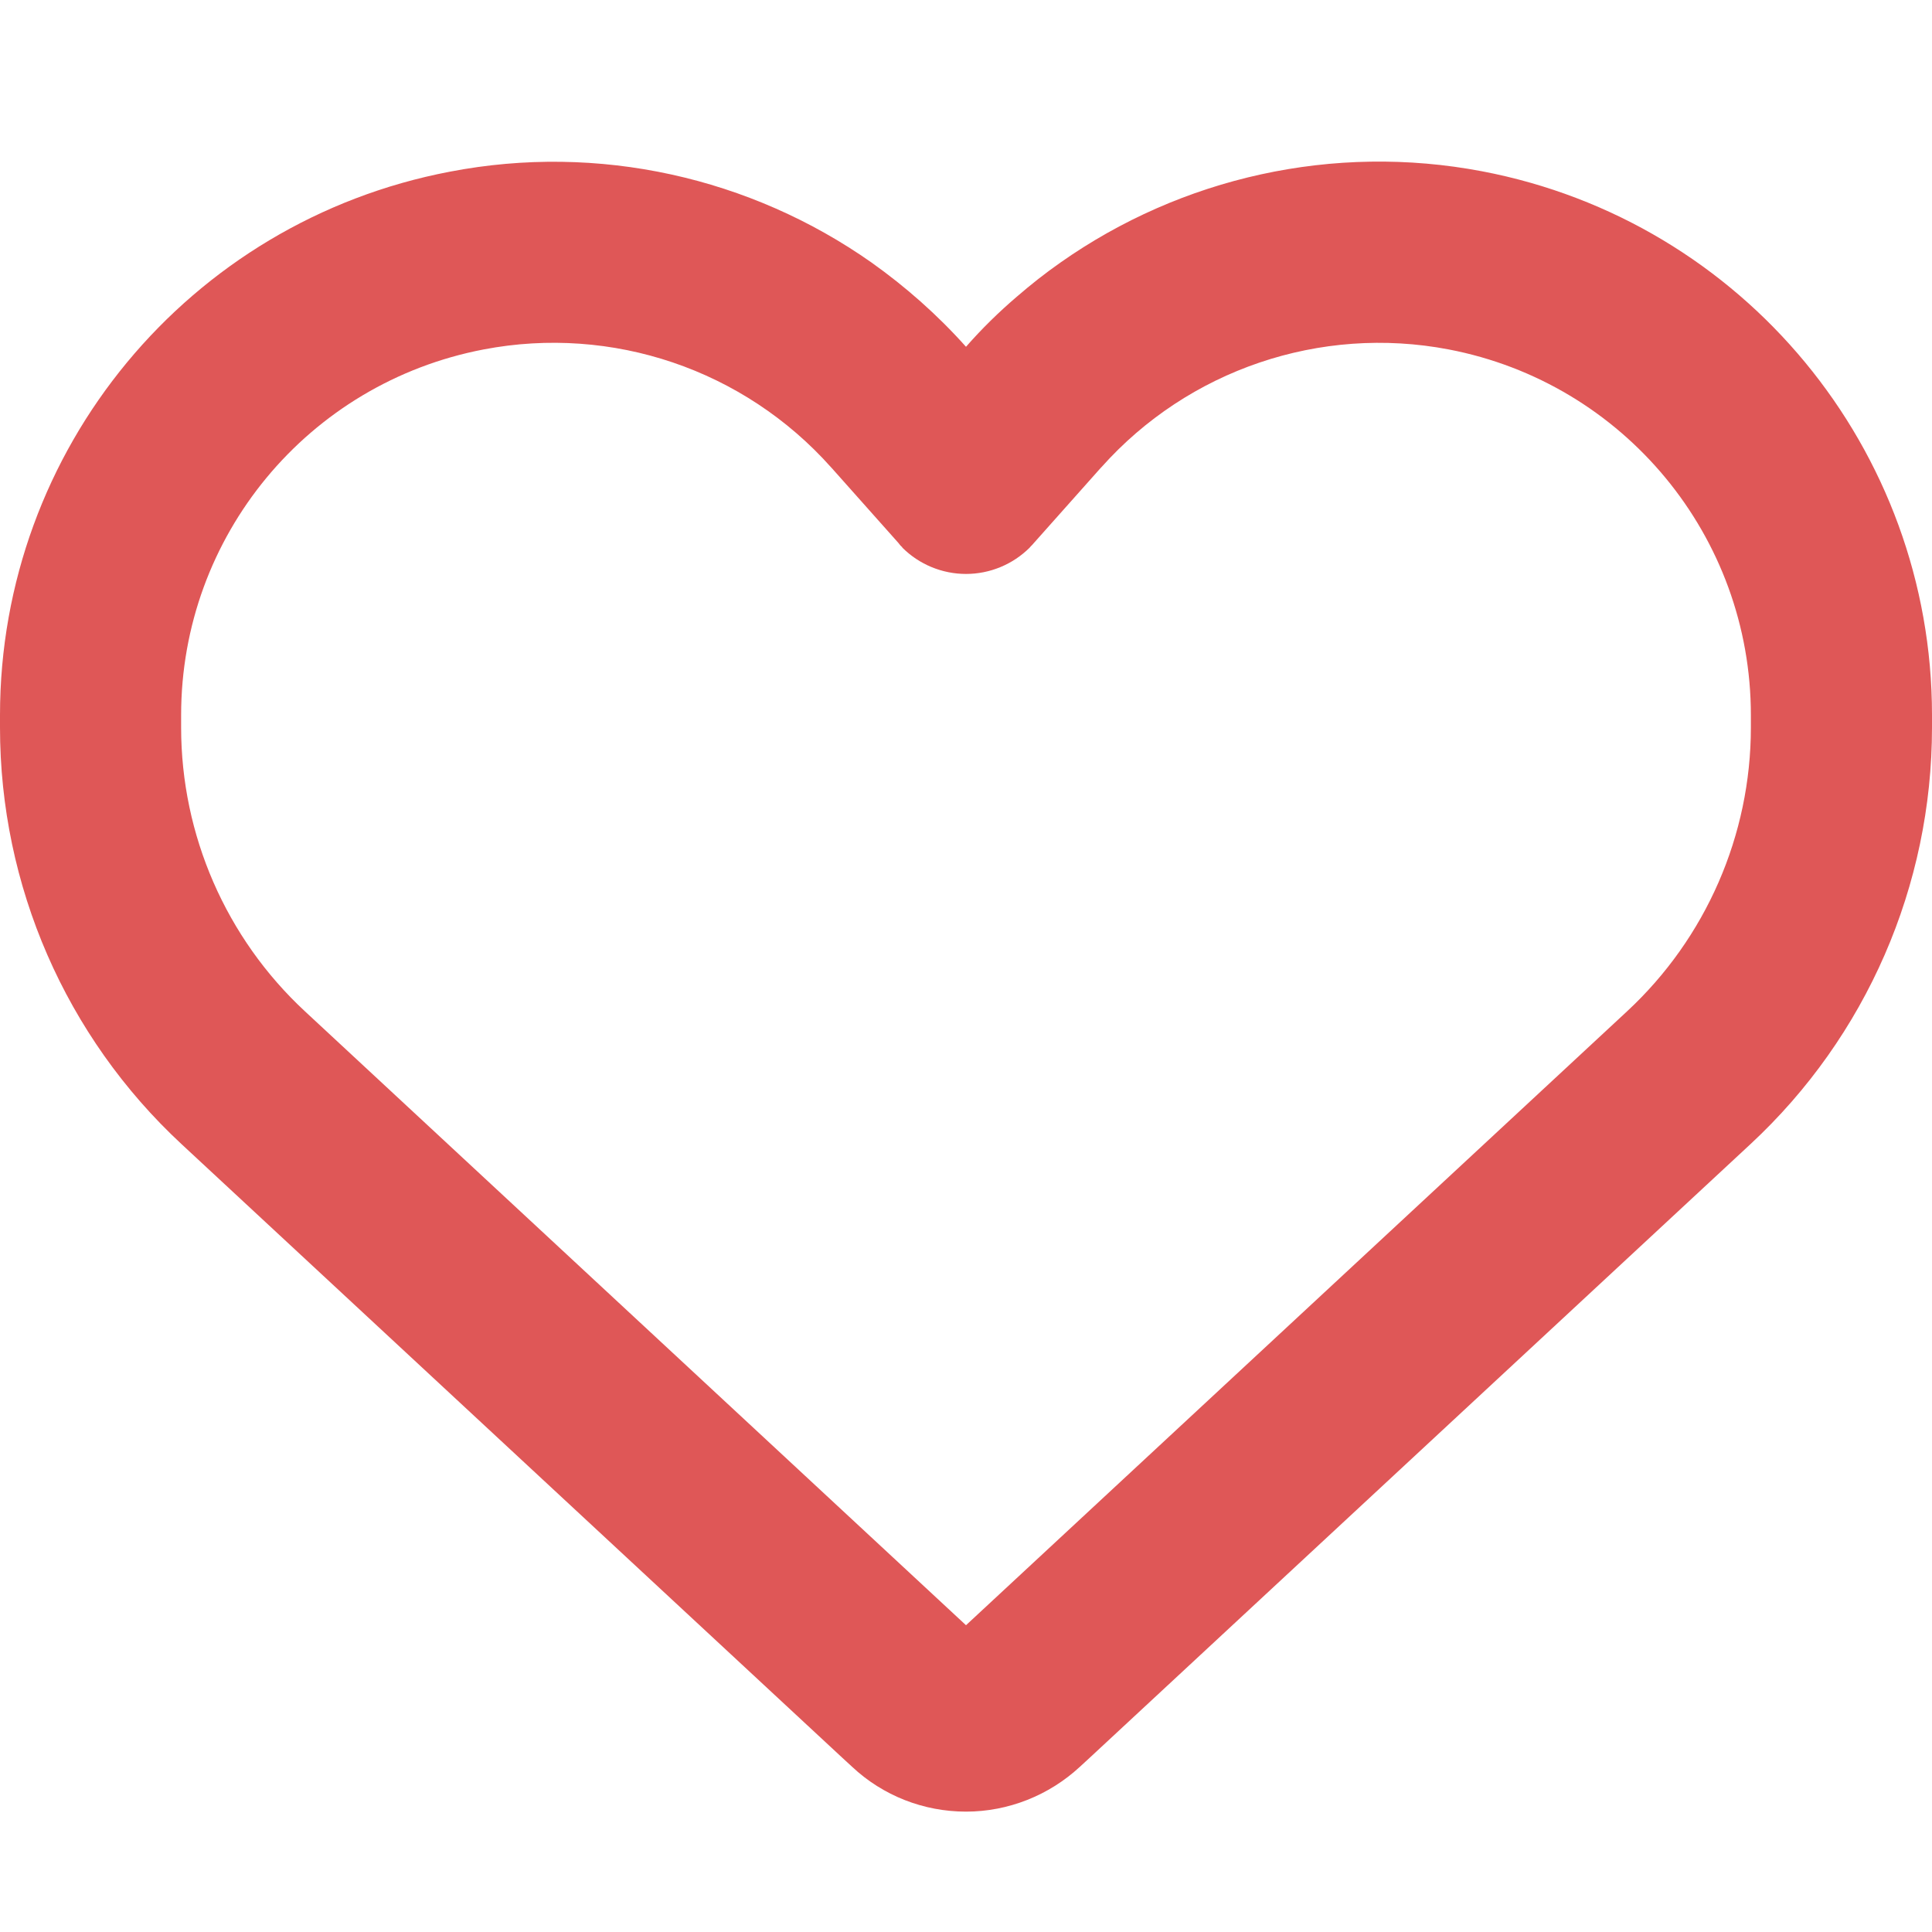
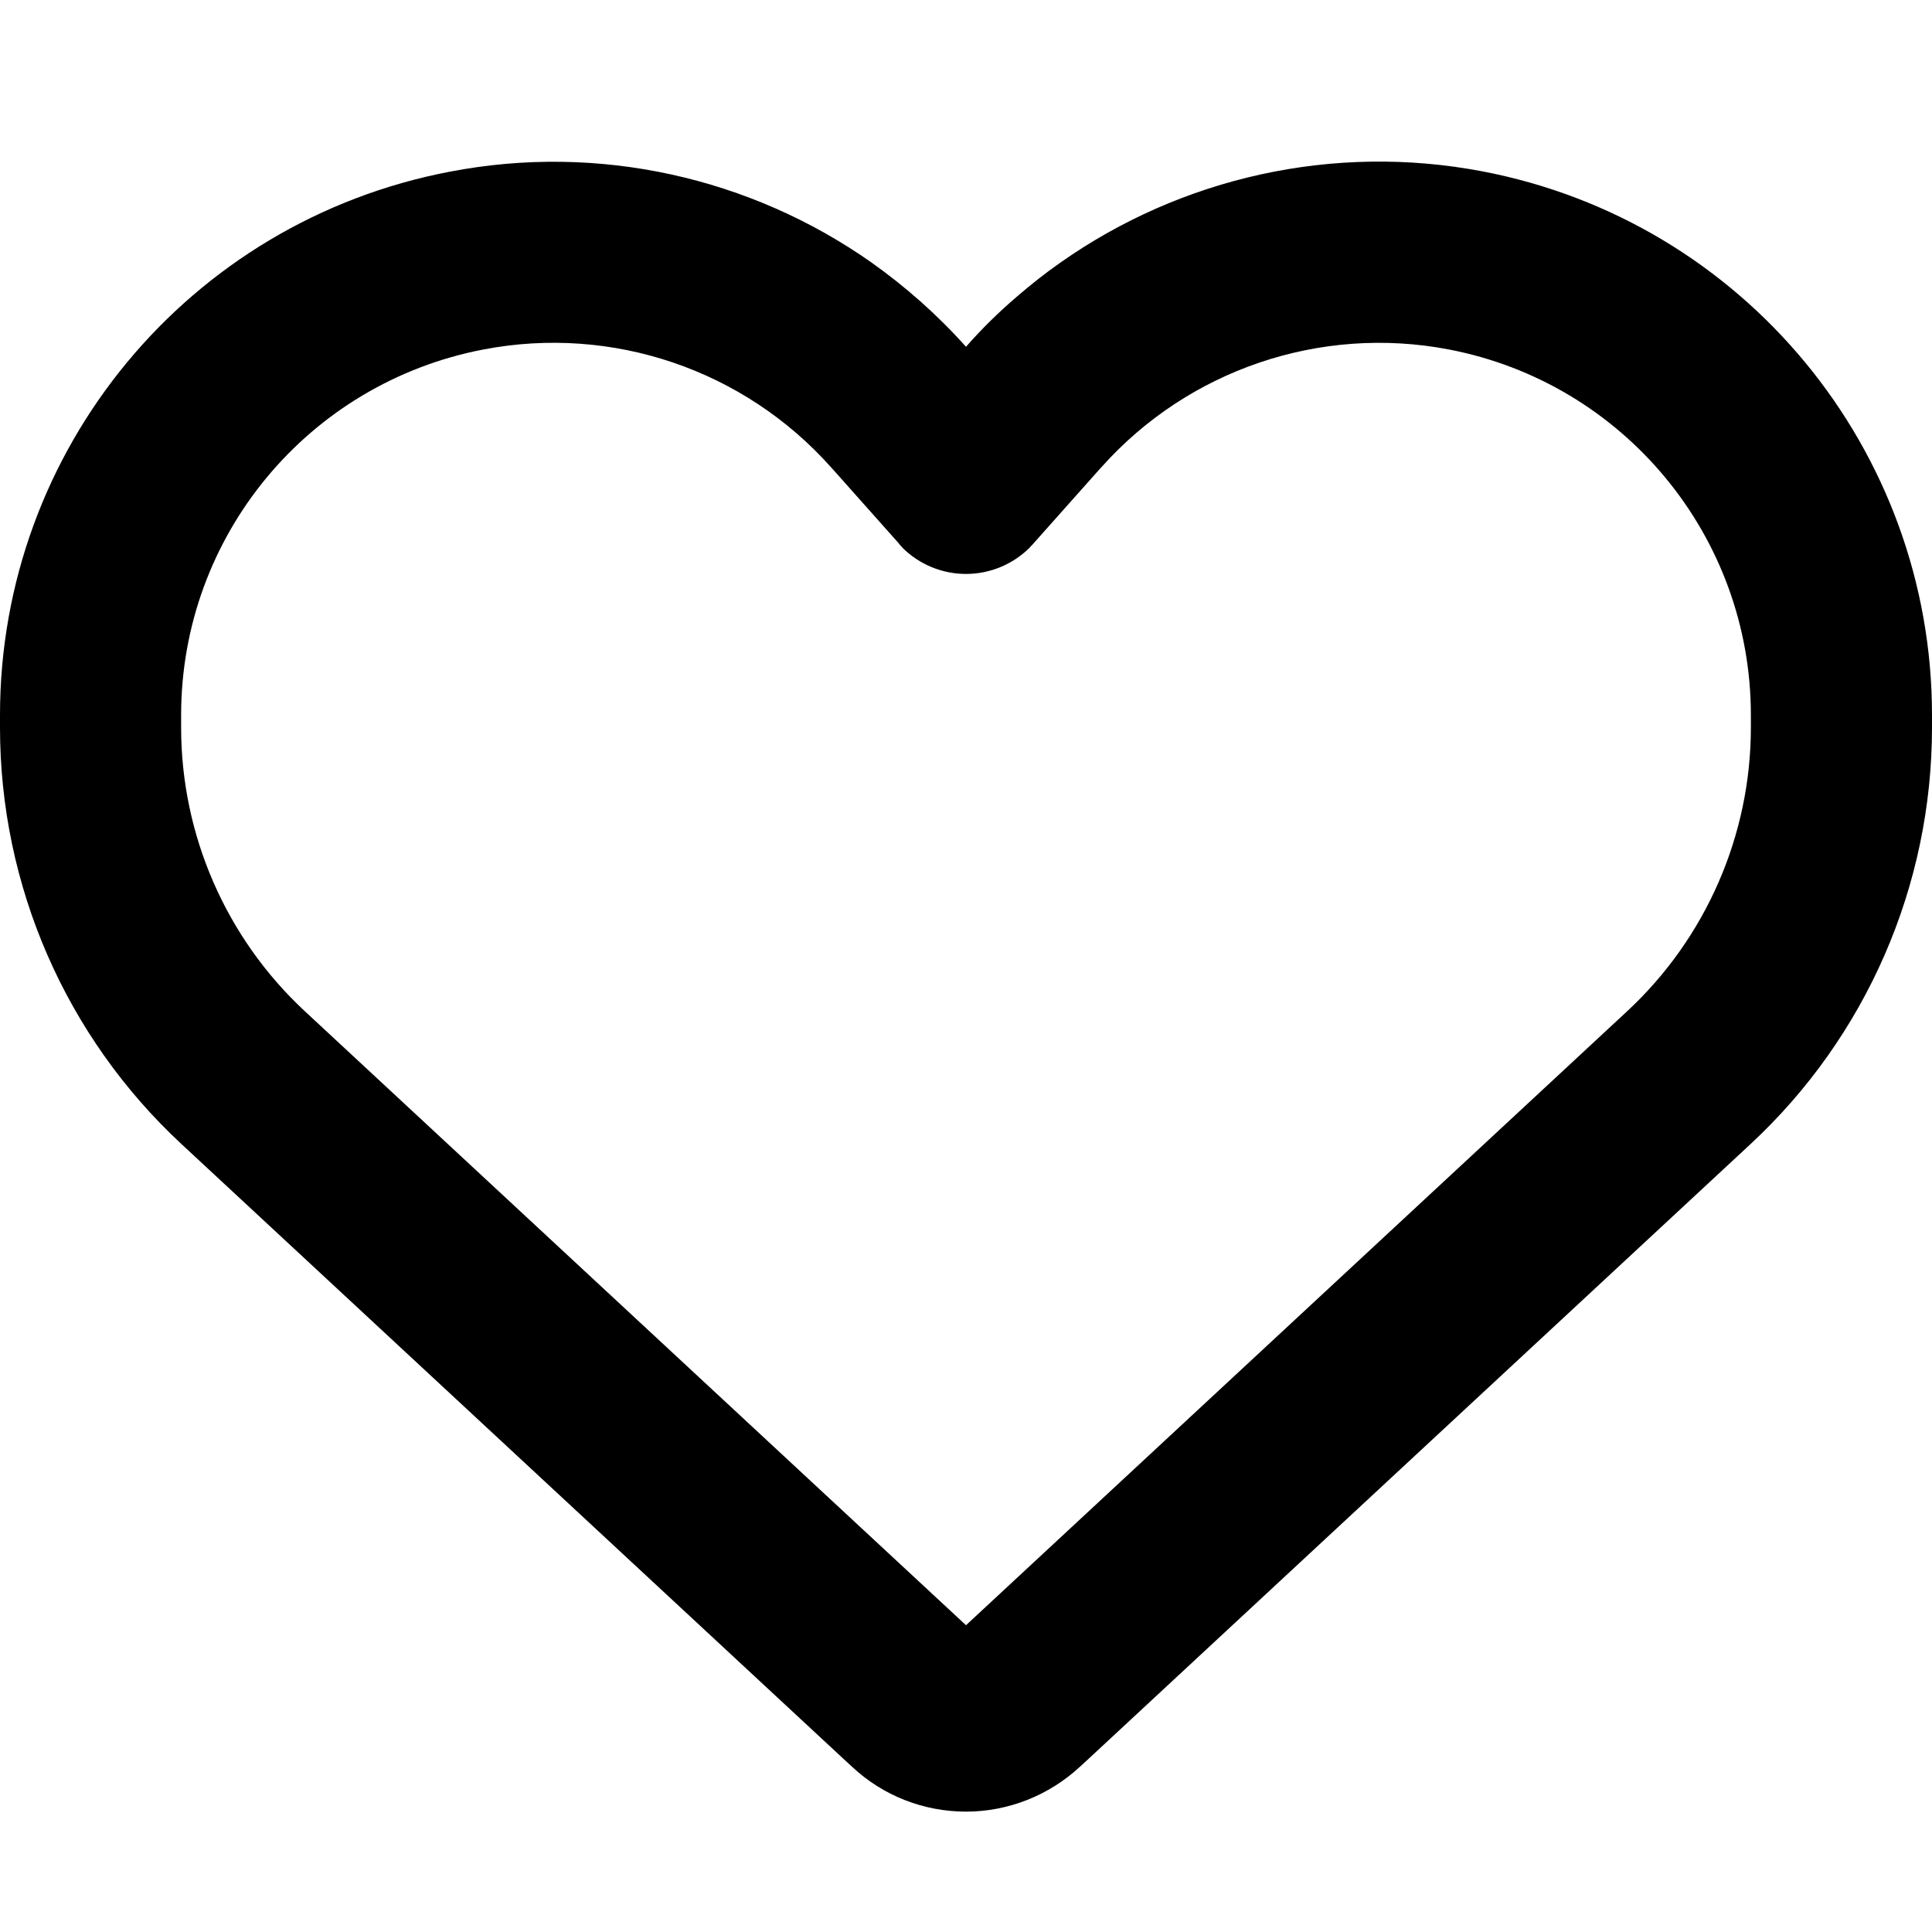
<svg xmlns="http://www.w3.org/2000/svg" viewBox="0 0 512 512">
-   <path fill="#df5757" d="M225.8 468.2l-2.5-2.3L48.1 303.2C17.4 274.7 0 234.7 0 192.8v-3.3c0-70.4 50-130.8 119.2-144C158.6 37.9 198.9 47 231 69.6c9 6.4 17.4 13.8 25 22.3c4.2-4.8 8.7-9.2 13.5-13.3c3.7-3.2 7.5-6.2 11.5-9c0 0 0 0 0 0C313.1 47 353.4 37.9 392.8 45.4C462 58.6 512 119.1 512 189.5v3.3c0 41.9-17.4 81.9-48.1 110.4L288.7 465.9l-2.5 2.3c-8.2 7.6-19 11.9-30.2 11.9s-22-4.2-30.2-11.9zM239.1 145c-.4-.3-.7-.7-1-1.1l-17.8-20c0 0-.1-.1-.1-.1c0 0 0 0 0 0c-23.1-25.9-58-37.7-92-31.2C81.6 101.5 48 142.1 48 189.5v3.3c0 28.5 11.9 55.8 32.8 75.2L256 430.7 431.2 268c20.9-19.4 32.8-46.7 32.8-75.2v-3.3c0-47.3-33.6-88-80.1-96.9c-34-6.5-69 5.4-92 31.2c0 0 0 0-.1 .1s0 0-.1 .1l-17.8 20c-.3 .4-.7 .7-1 1.1c-4.5 4.5-10.6 7-16.9 7s-12.4-2.5-16.9-7z" />
+   <path d="M225.8 468.2l-2.5-2.3L48.1 303.2C17.4 274.7 0 234.7 0 192.8v-3.3c0-70.4 50-130.8 119.2-144C158.6 37.9 198.9 47 231 69.6c9 6.4 17.4 13.8 25 22.3c4.2-4.8 8.7-9.2 13.5-13.3c3.7-3.2 7.5-6.2 11.5-9c0 0 0 0 0 0C313.1 47 353.4 37.9 392.8 45.4C462 58.6 512 119.1 512 189.5v3.3c0 41.9-17.4 81.9-48.1 110.4L288.7 465.9l-2.5 2.3c-8.2 7.6-19 11.9-30.2 11.9s-22-4.2-30.2-11.9zM239.1 145c-.4-.3-.7-.7-1-1.1l-17.8-20c0 0-.1-.1-.1-.1c0 0 0 0 0 0c-23.1-25.9-58-37.7-92-31.2C81.6 101.5 48 142.1 48 189.5v3.3c0 28.5 11.9 55.8 32.8 75.2L256 430.7 431.2 268c20.9-19.4 32.8-46.7 32.8-75.2v-3.3c0-47.3-33.6-88-80.1-96.9c-34-6.5-69 5.4-92 31.2c0 0 0 0-.1 .1s0 0-.1 .1l-17.8 20c-.3 .4-.7 .7-1 1.1c-4.5 4.5-10.6 7-16.9 7s-12.4-2.5-16.9-7z" />
</svg>
